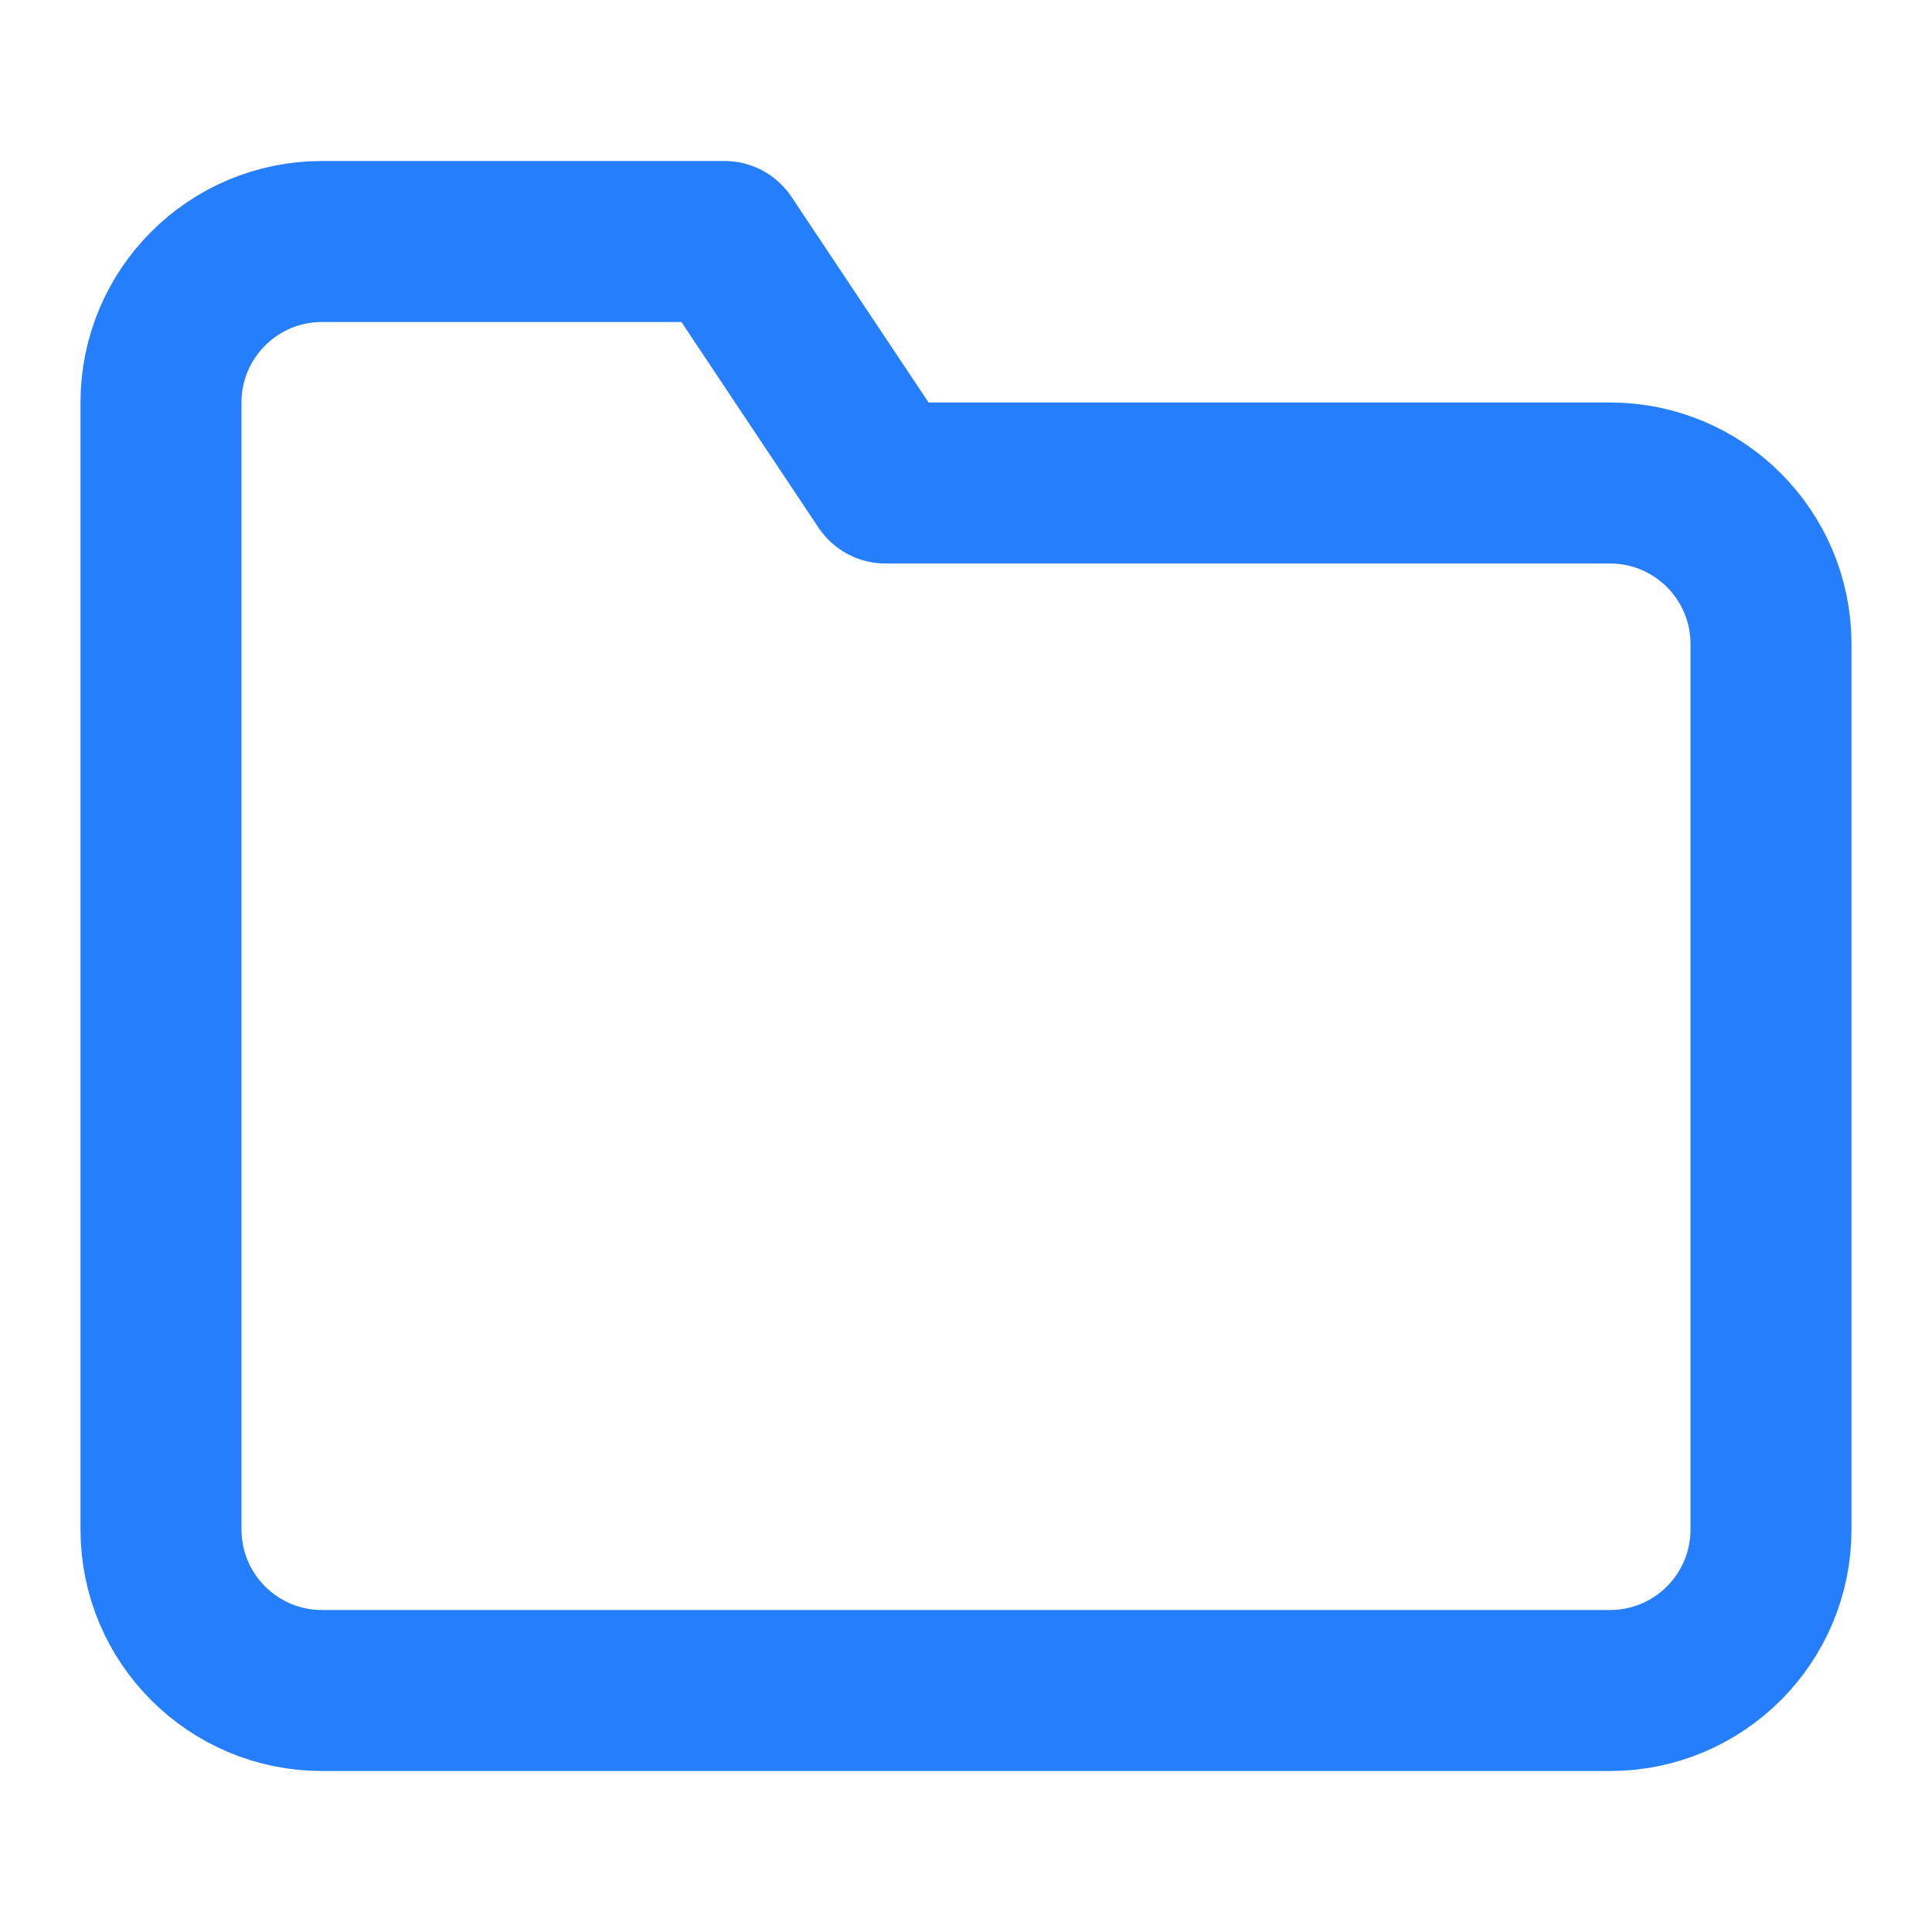
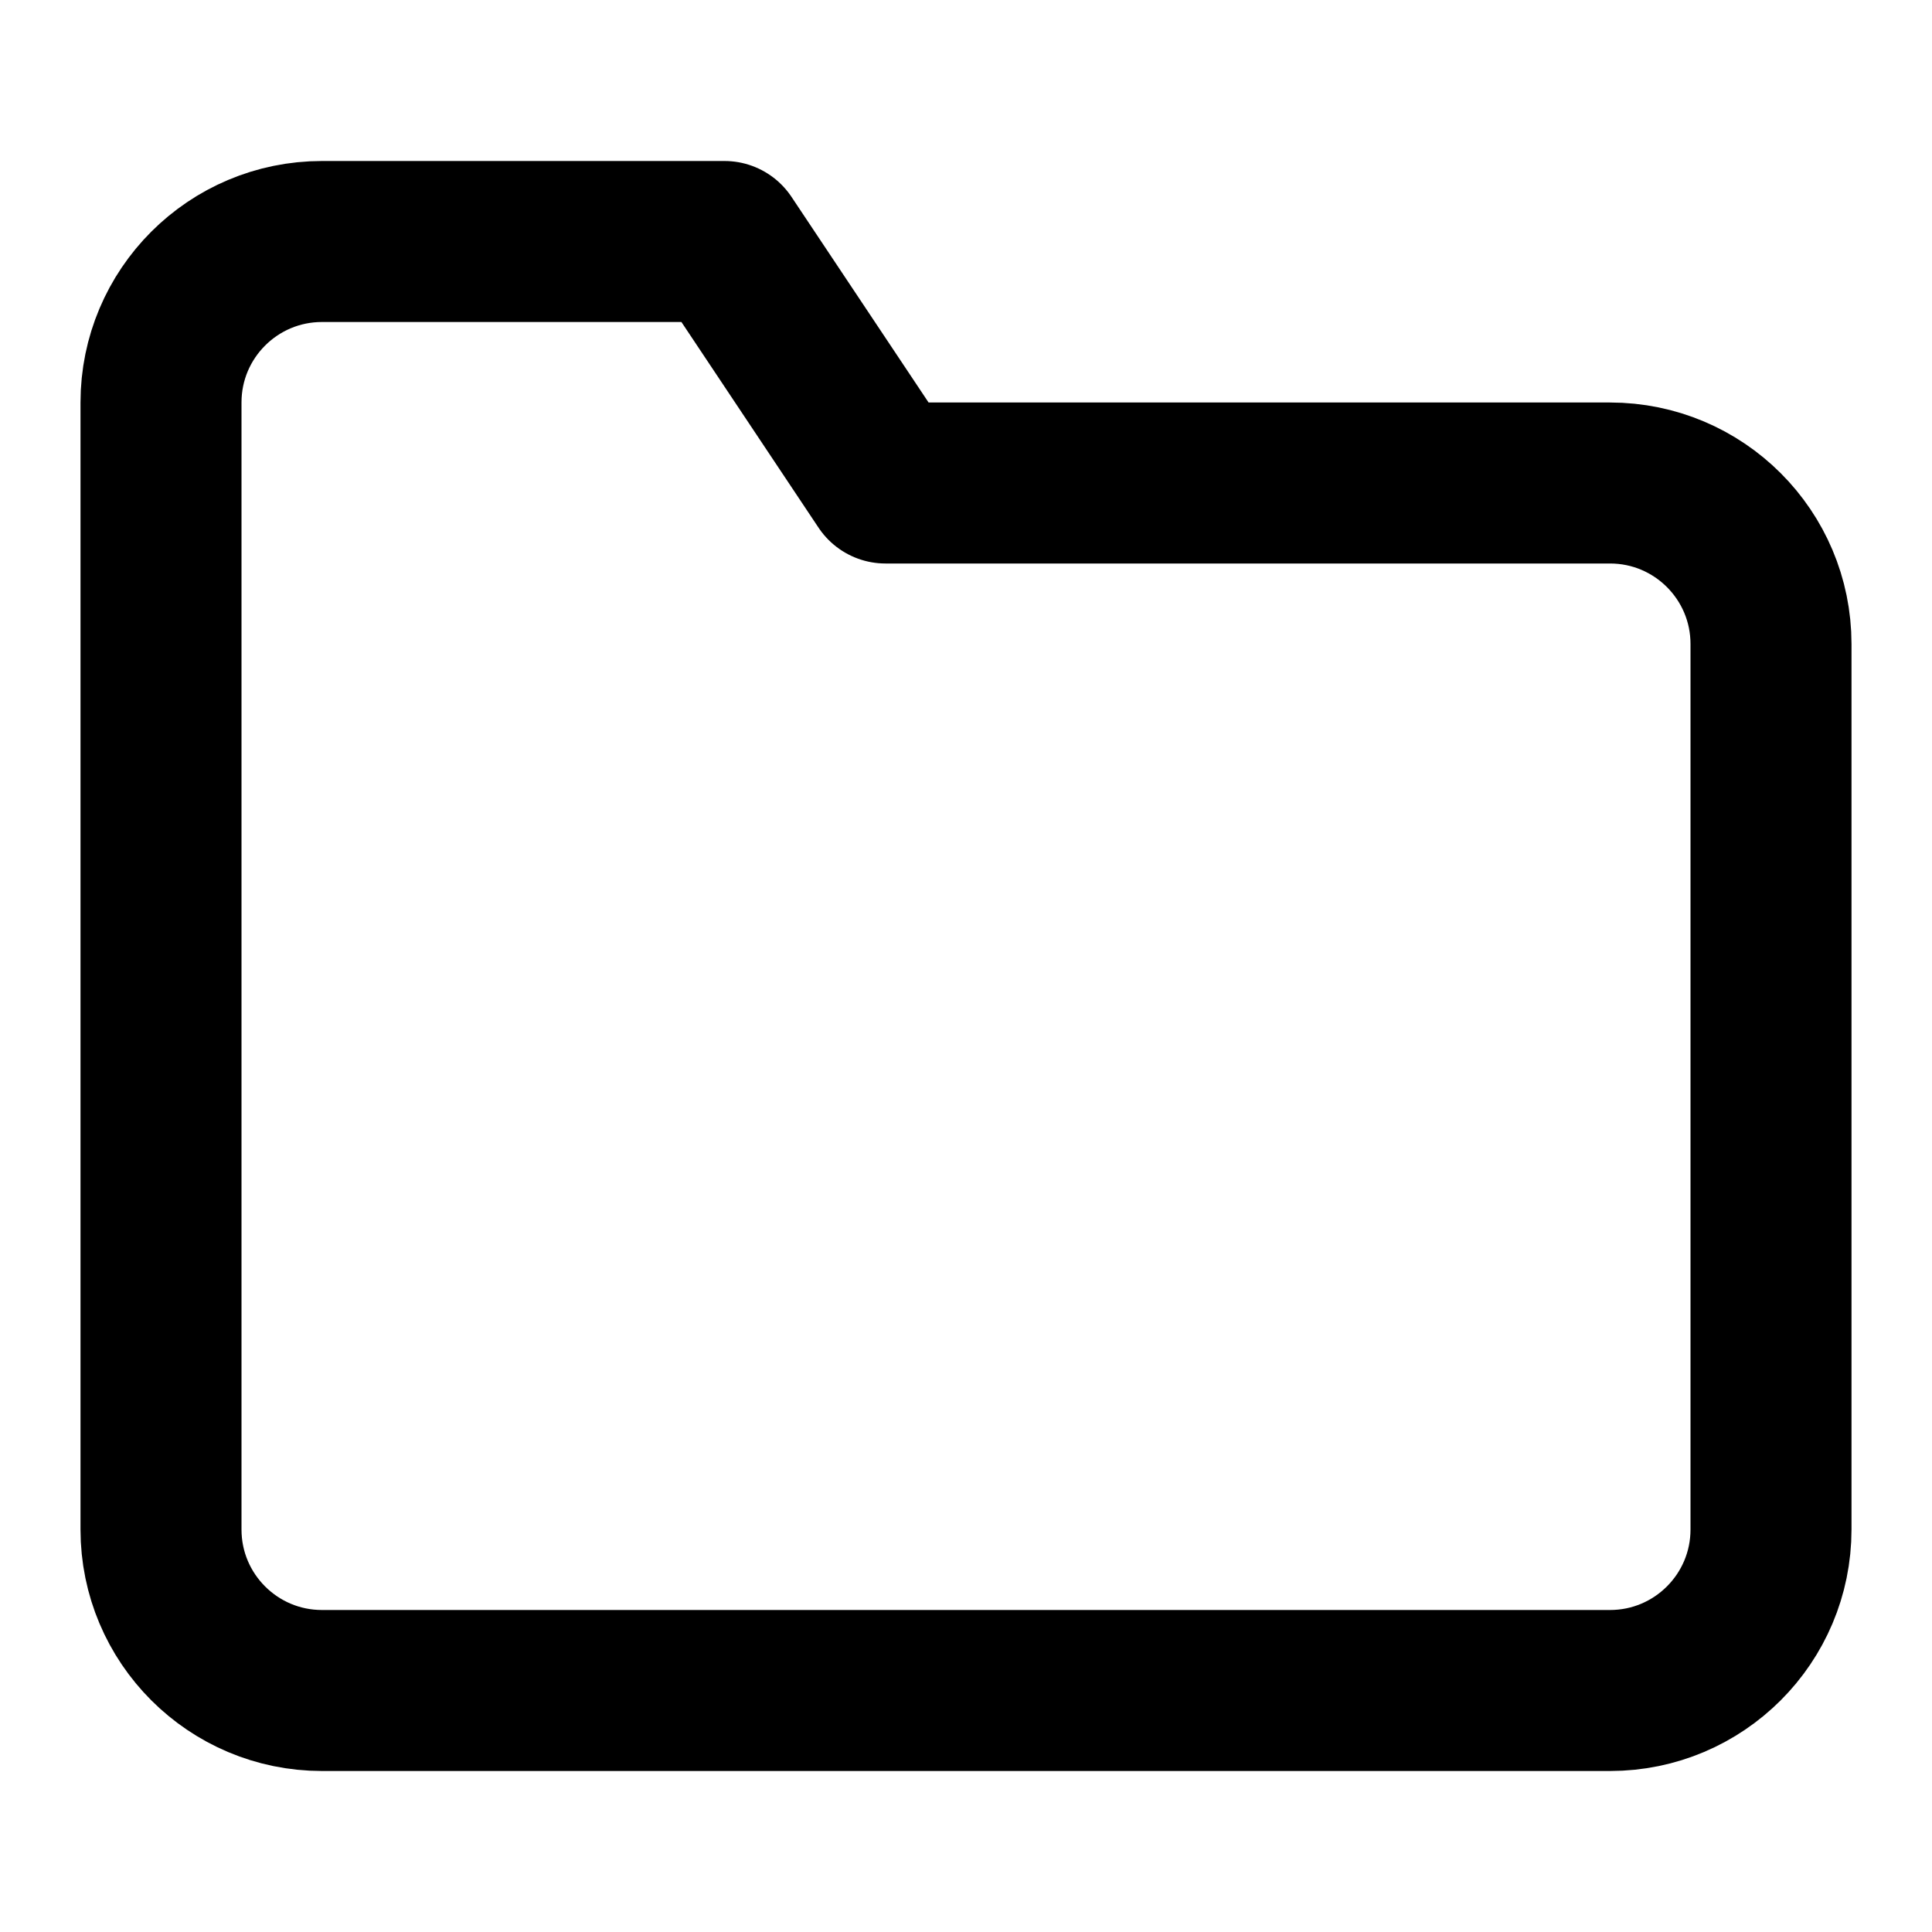
- <svg xmlns="http://www.w3.org/2000/svg" width="20" height="20" viewBox="0 0 24 24" fill="none" stroke="#257FFD" stroke-width="2" stroke-linecap="round" stroke-linejoin="round">
+ <svg xmlns="http://www.w3.org/2000/svg" width="20" height="20" viewBox="0 0 24 24" fill="none" stroke="currentColor" stroke-width="2" stroke-linecap="round" stroke-linejoin="round">
  <path d="M22 19a2 2 0 0 1-2 2H4a2 2 0 0 1-2-2V5a2 2 0 0 1 2-2h5l2 3h9a2 2 0 0 1 2 2z" />
</svg>
